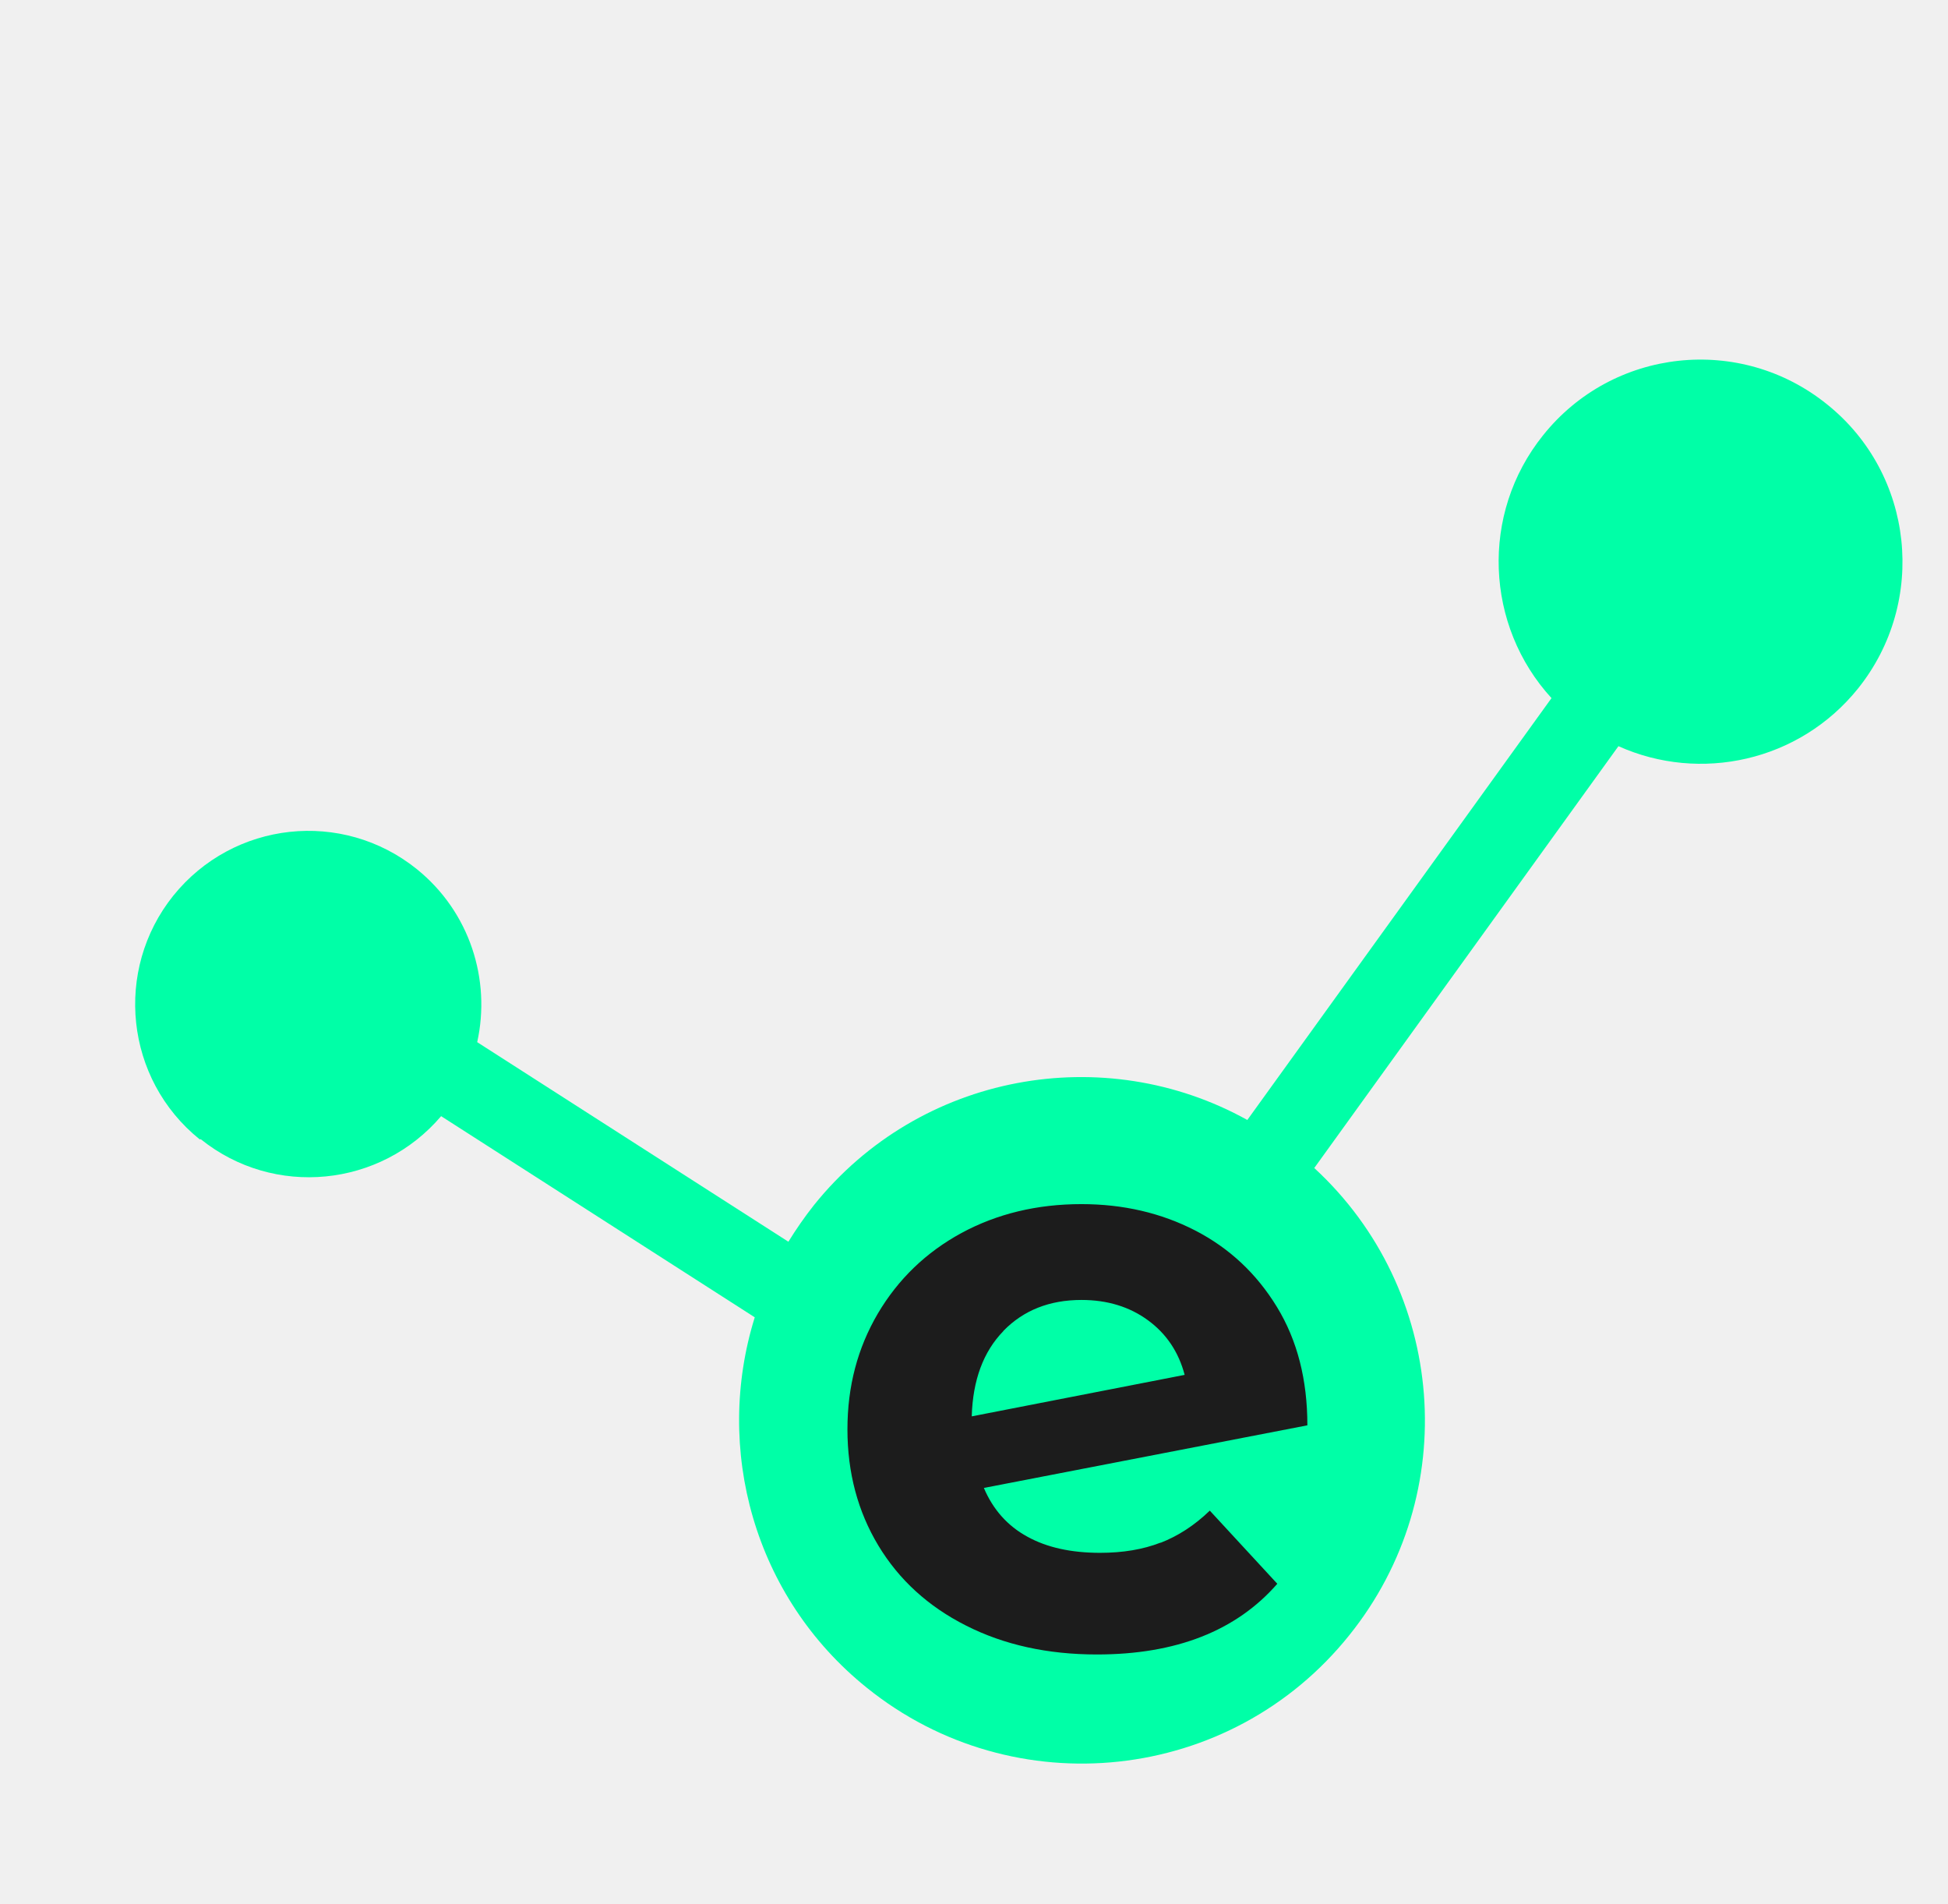
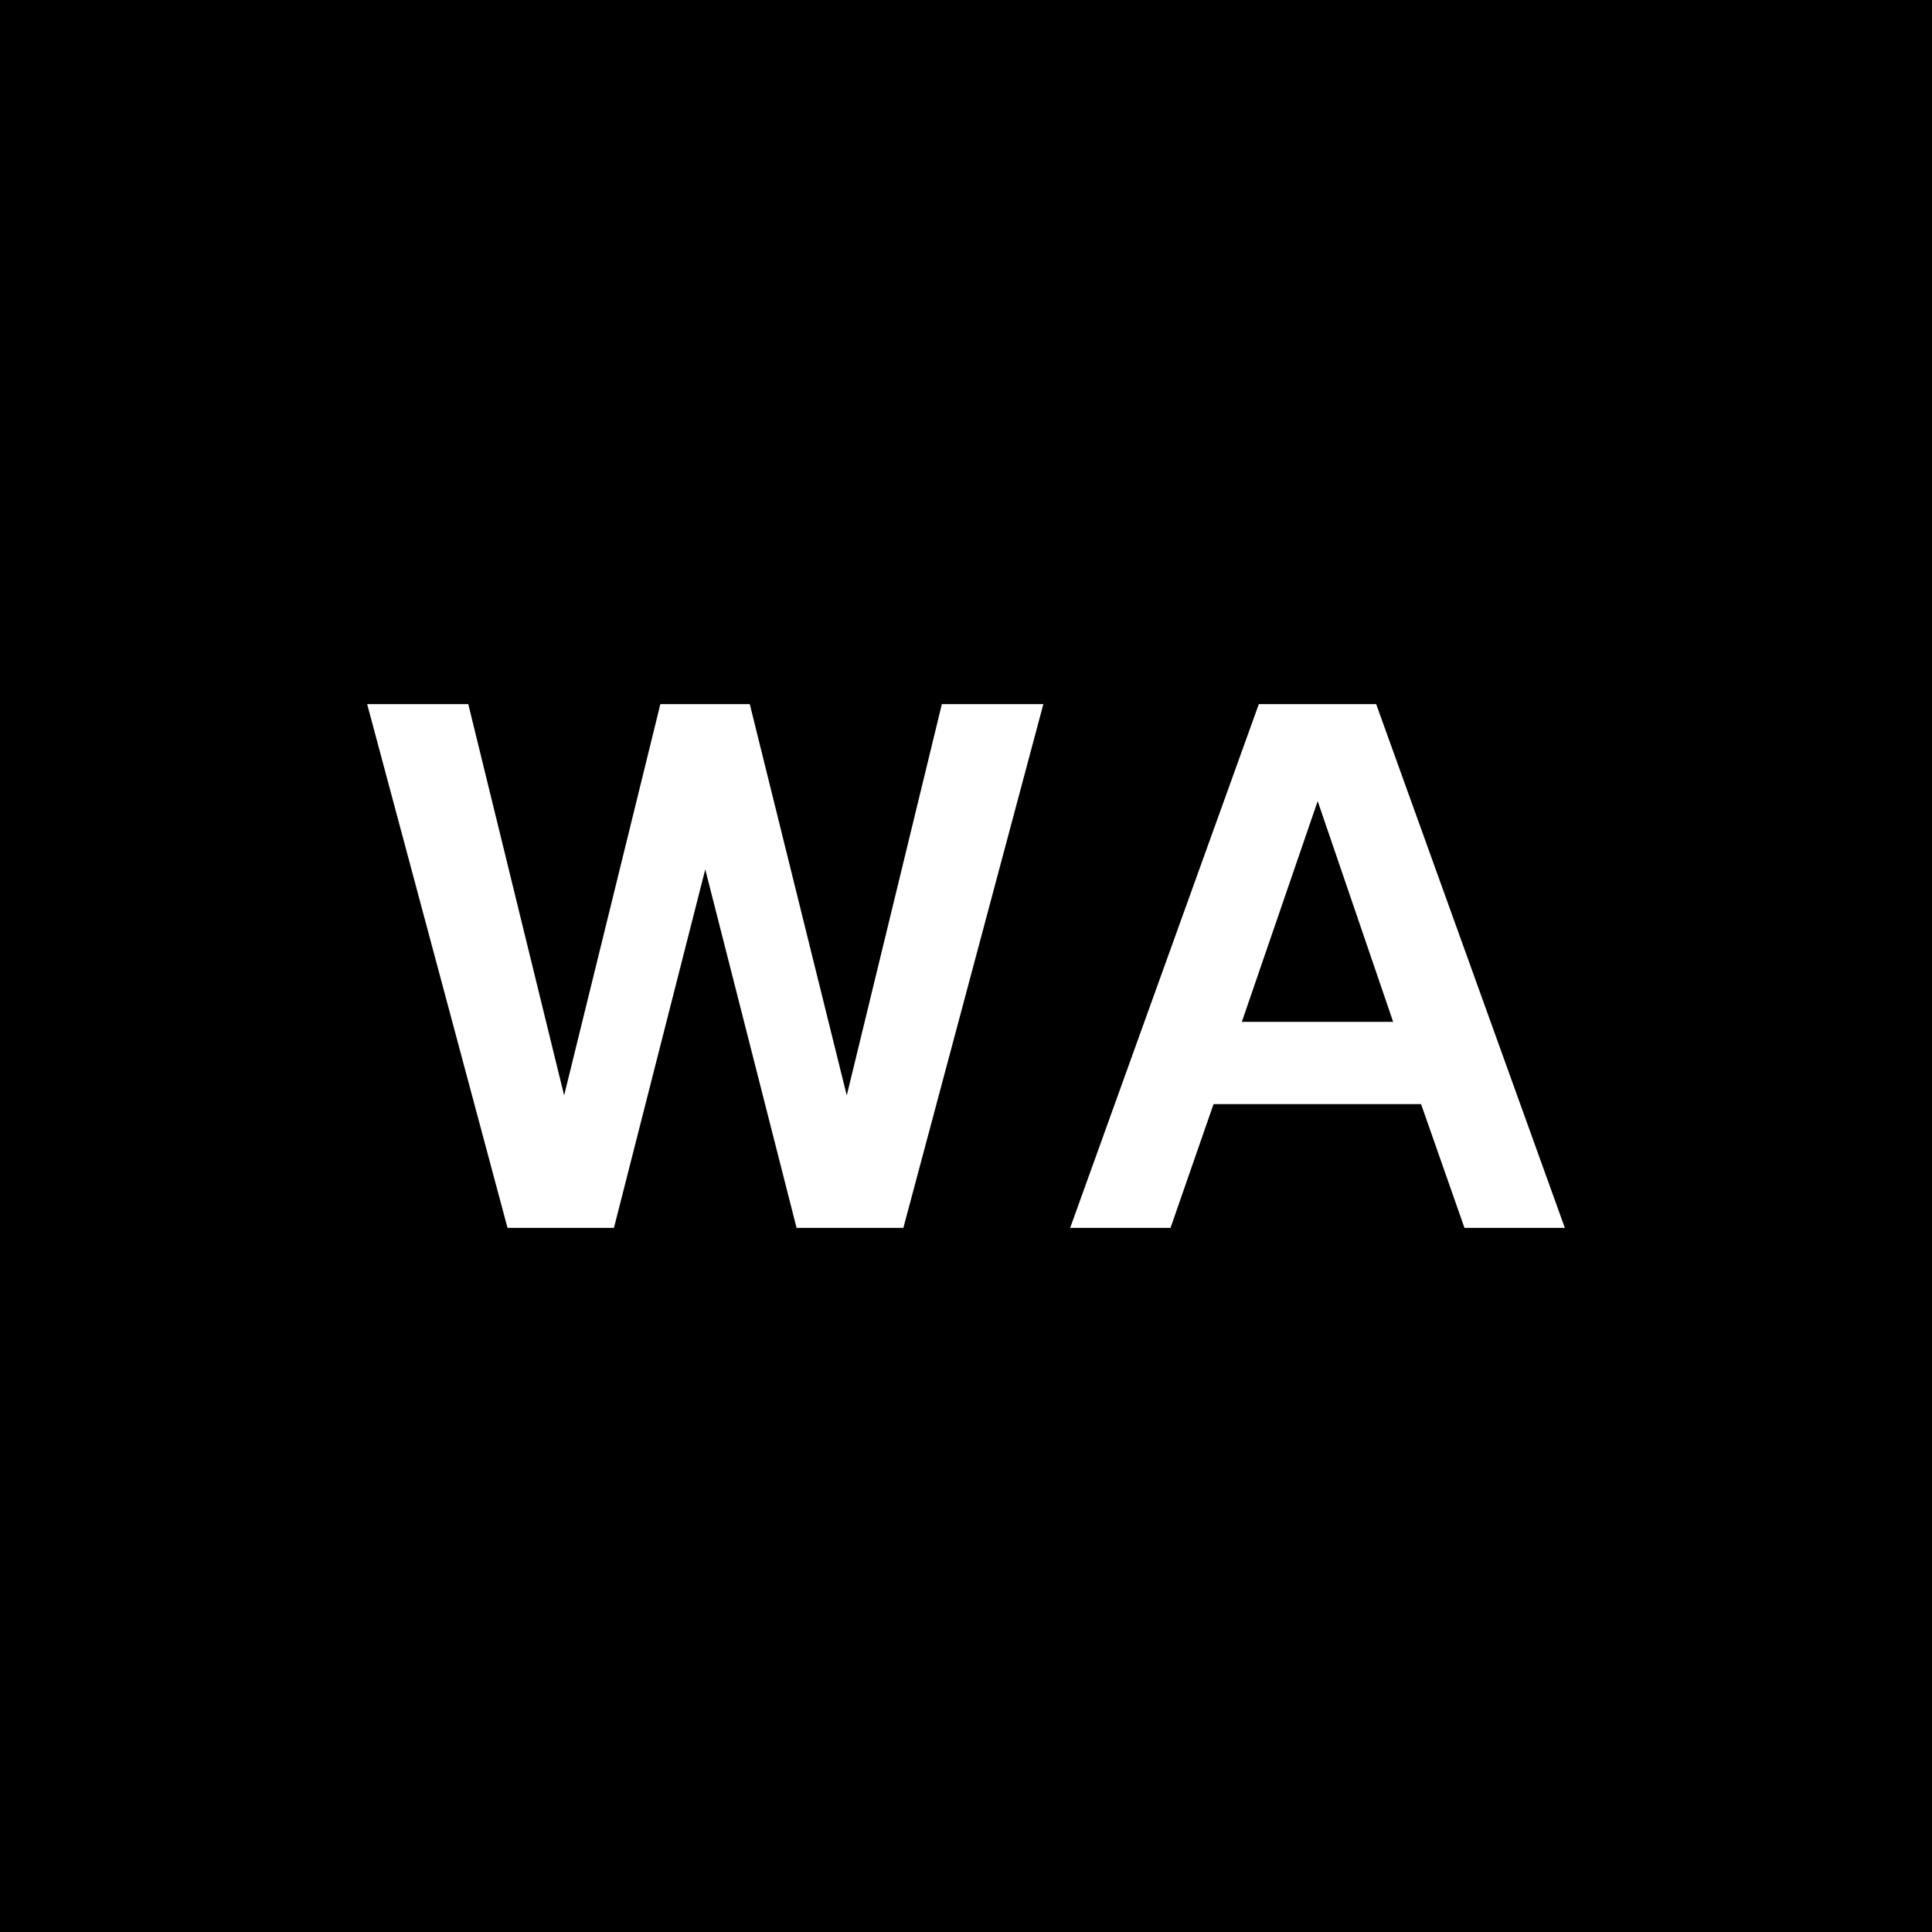
- <svg xmlns="http://www.w3.org/2000/svg" width="219" height="214" viewBox="0 0 219 214" fill="none">
-   <path d="M22.57 128.045C30.793 134.655 42.773 133.459 49.593 125.454L84.852 148.065C80.261 162.793 84.714 179.46 97.446 189.696C114.015 203.055 138.356 200.443 151.678 183.81C164.485 167.898 162.58 144.929 147.753 131.284L181.95 83.869C191.109 87.989 202.278 85.609 208.887 77.386C216.718 67.61 215.184 53.283 205.408 45.452C195.646 37.57 181.318 39.104 173.474 48.93C166.376 57.774 166.983 70.349 174.425 78.468L140.228 125.883C124.138 116.951 103.443 120.593 91.51 135.449C90.455 136.779 89.487 138.185 88.633 139.568L53.648 117.137C55.2 110.139 52.836 102.52 46.874 97.699C38.478 90.936 26.243 92.278 19.48 100.675C12.78 109.035 14.06 121.306 22.456 128.069L22.57 128.045Z" fill="#00FFA7" />
-   <path d="M130.474 173.409C132.451 172.638 134.289 171.452 136.009 169.792L143.599 178.014C138.974 183.311 132.214 185.96 123.319 185.96C117.765 185.96 112.863 184.873 108.614 182.718C104.345 180.564 101.064 177.559 98.751 173.725C96.438 169.89 95.272 165.522 95.272 160.66C95.272 155.798 96.419 151.509 98.692 147.635C100.985 143.761 104.107 140.756 108.1 138.582C112.093 136.428 116.579 135.341 121.58 135.341C126.264 135.341 130.534 136.329 134.368 138.305C138.203 140.282 141.266 143.148 143.559 146.903C145.852 150.659 146.979 155.086 146.979 160.205L110.61 167.242C111.638 169.673 113.279 171.511 115.492 172.717C117.706 173.942 120.434 174.535 123.675 174.535C126.225 174.535 128.498 174.16 130.474 173.389V173.409ZM112.804 149.611C110.551 151.924 109.365 155.126 109.246 159.197L133.182 154.533C132.51 151.983 131.147 149.927 129.071 148.405C126.996 146.884 124.505 146.113 121.58 146.113C117.983 146.113 115.057 147.279 112.804 149.591V149.611Z" fill="#1C1C1C" />
+ <svg xmlns="http://www.w3.org/2000/svg" width="512" height="512" viewBox="0 0 512 512">
+   <rect width="512" height="512" fill="#000" />
+   <path fill="#fff" d="M134.5 325.4 97.3 186.6H124.1L149.5 290.3L175 186.6H198.7L224.4 290.3L249.6 186.6H276.5L239.4 325.4H211.1L186.9 230.4L162.7 325.4ZM283.6 325.4 333.6 186.6H364.7L414.7 325.4H388.1L376.6 292.6H321.6L310.2 325.4ZM329.1 270.8H369.2L349.2 212.3Z" />
</svg>
